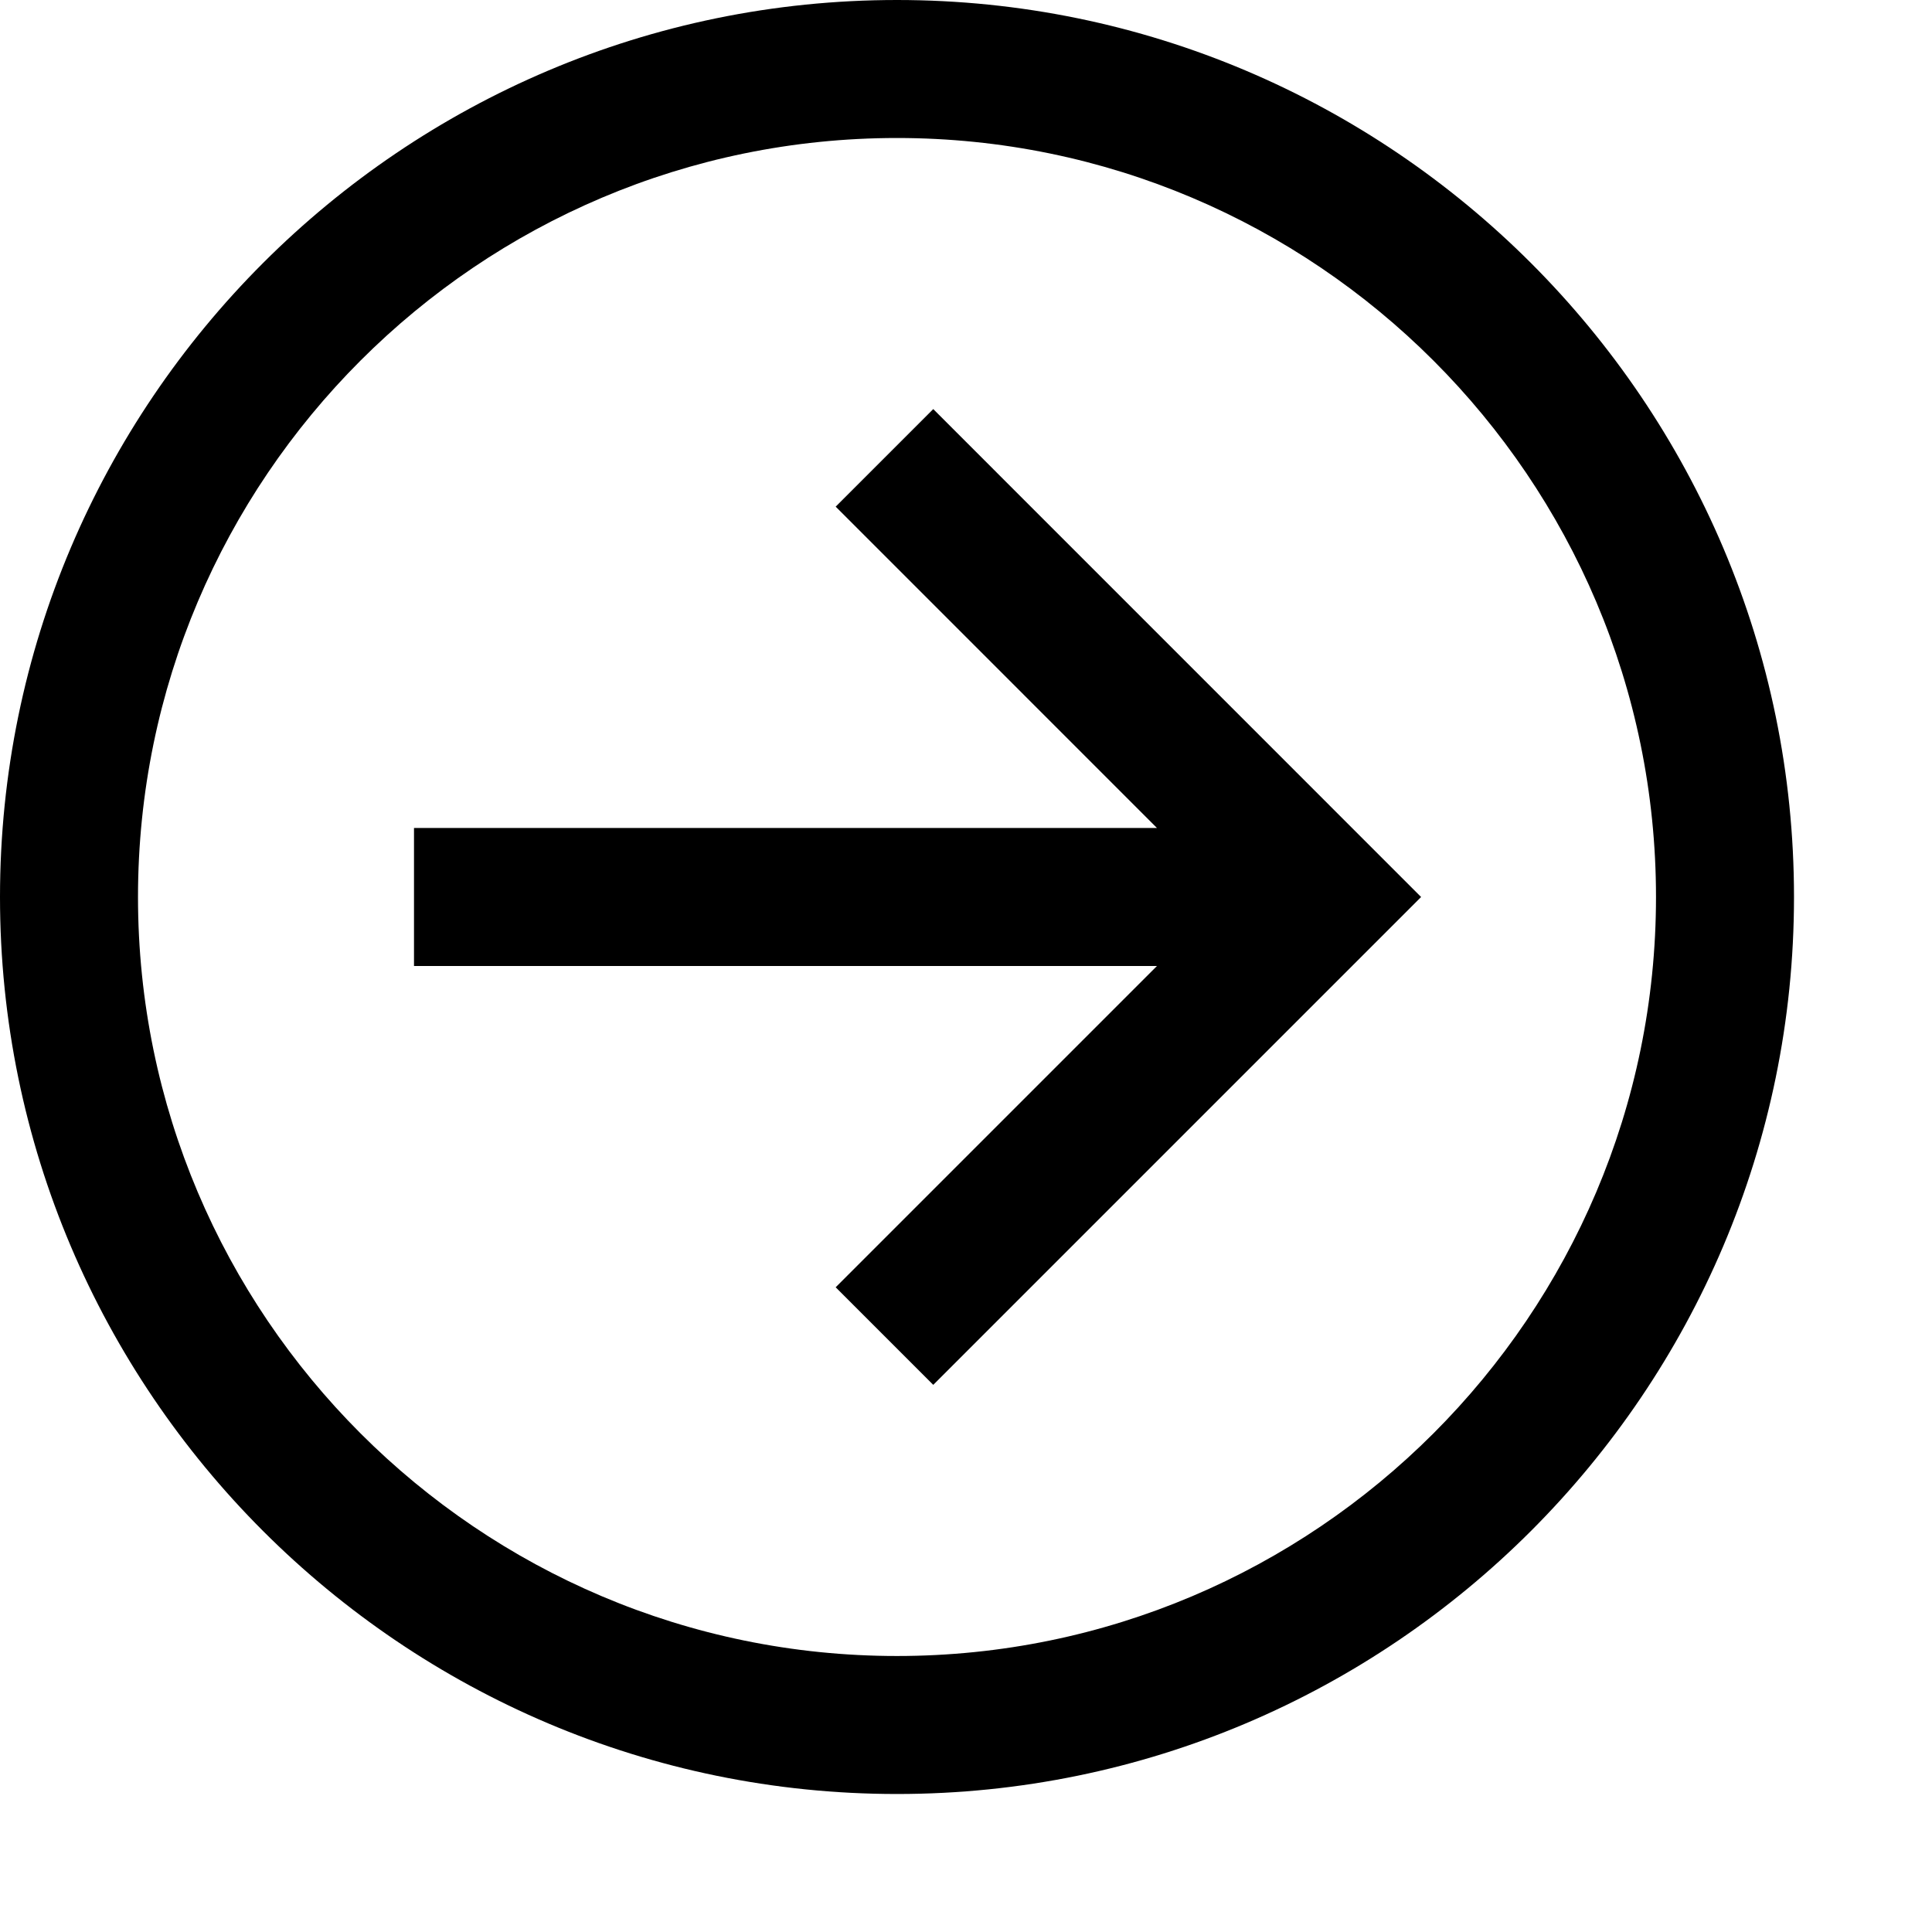
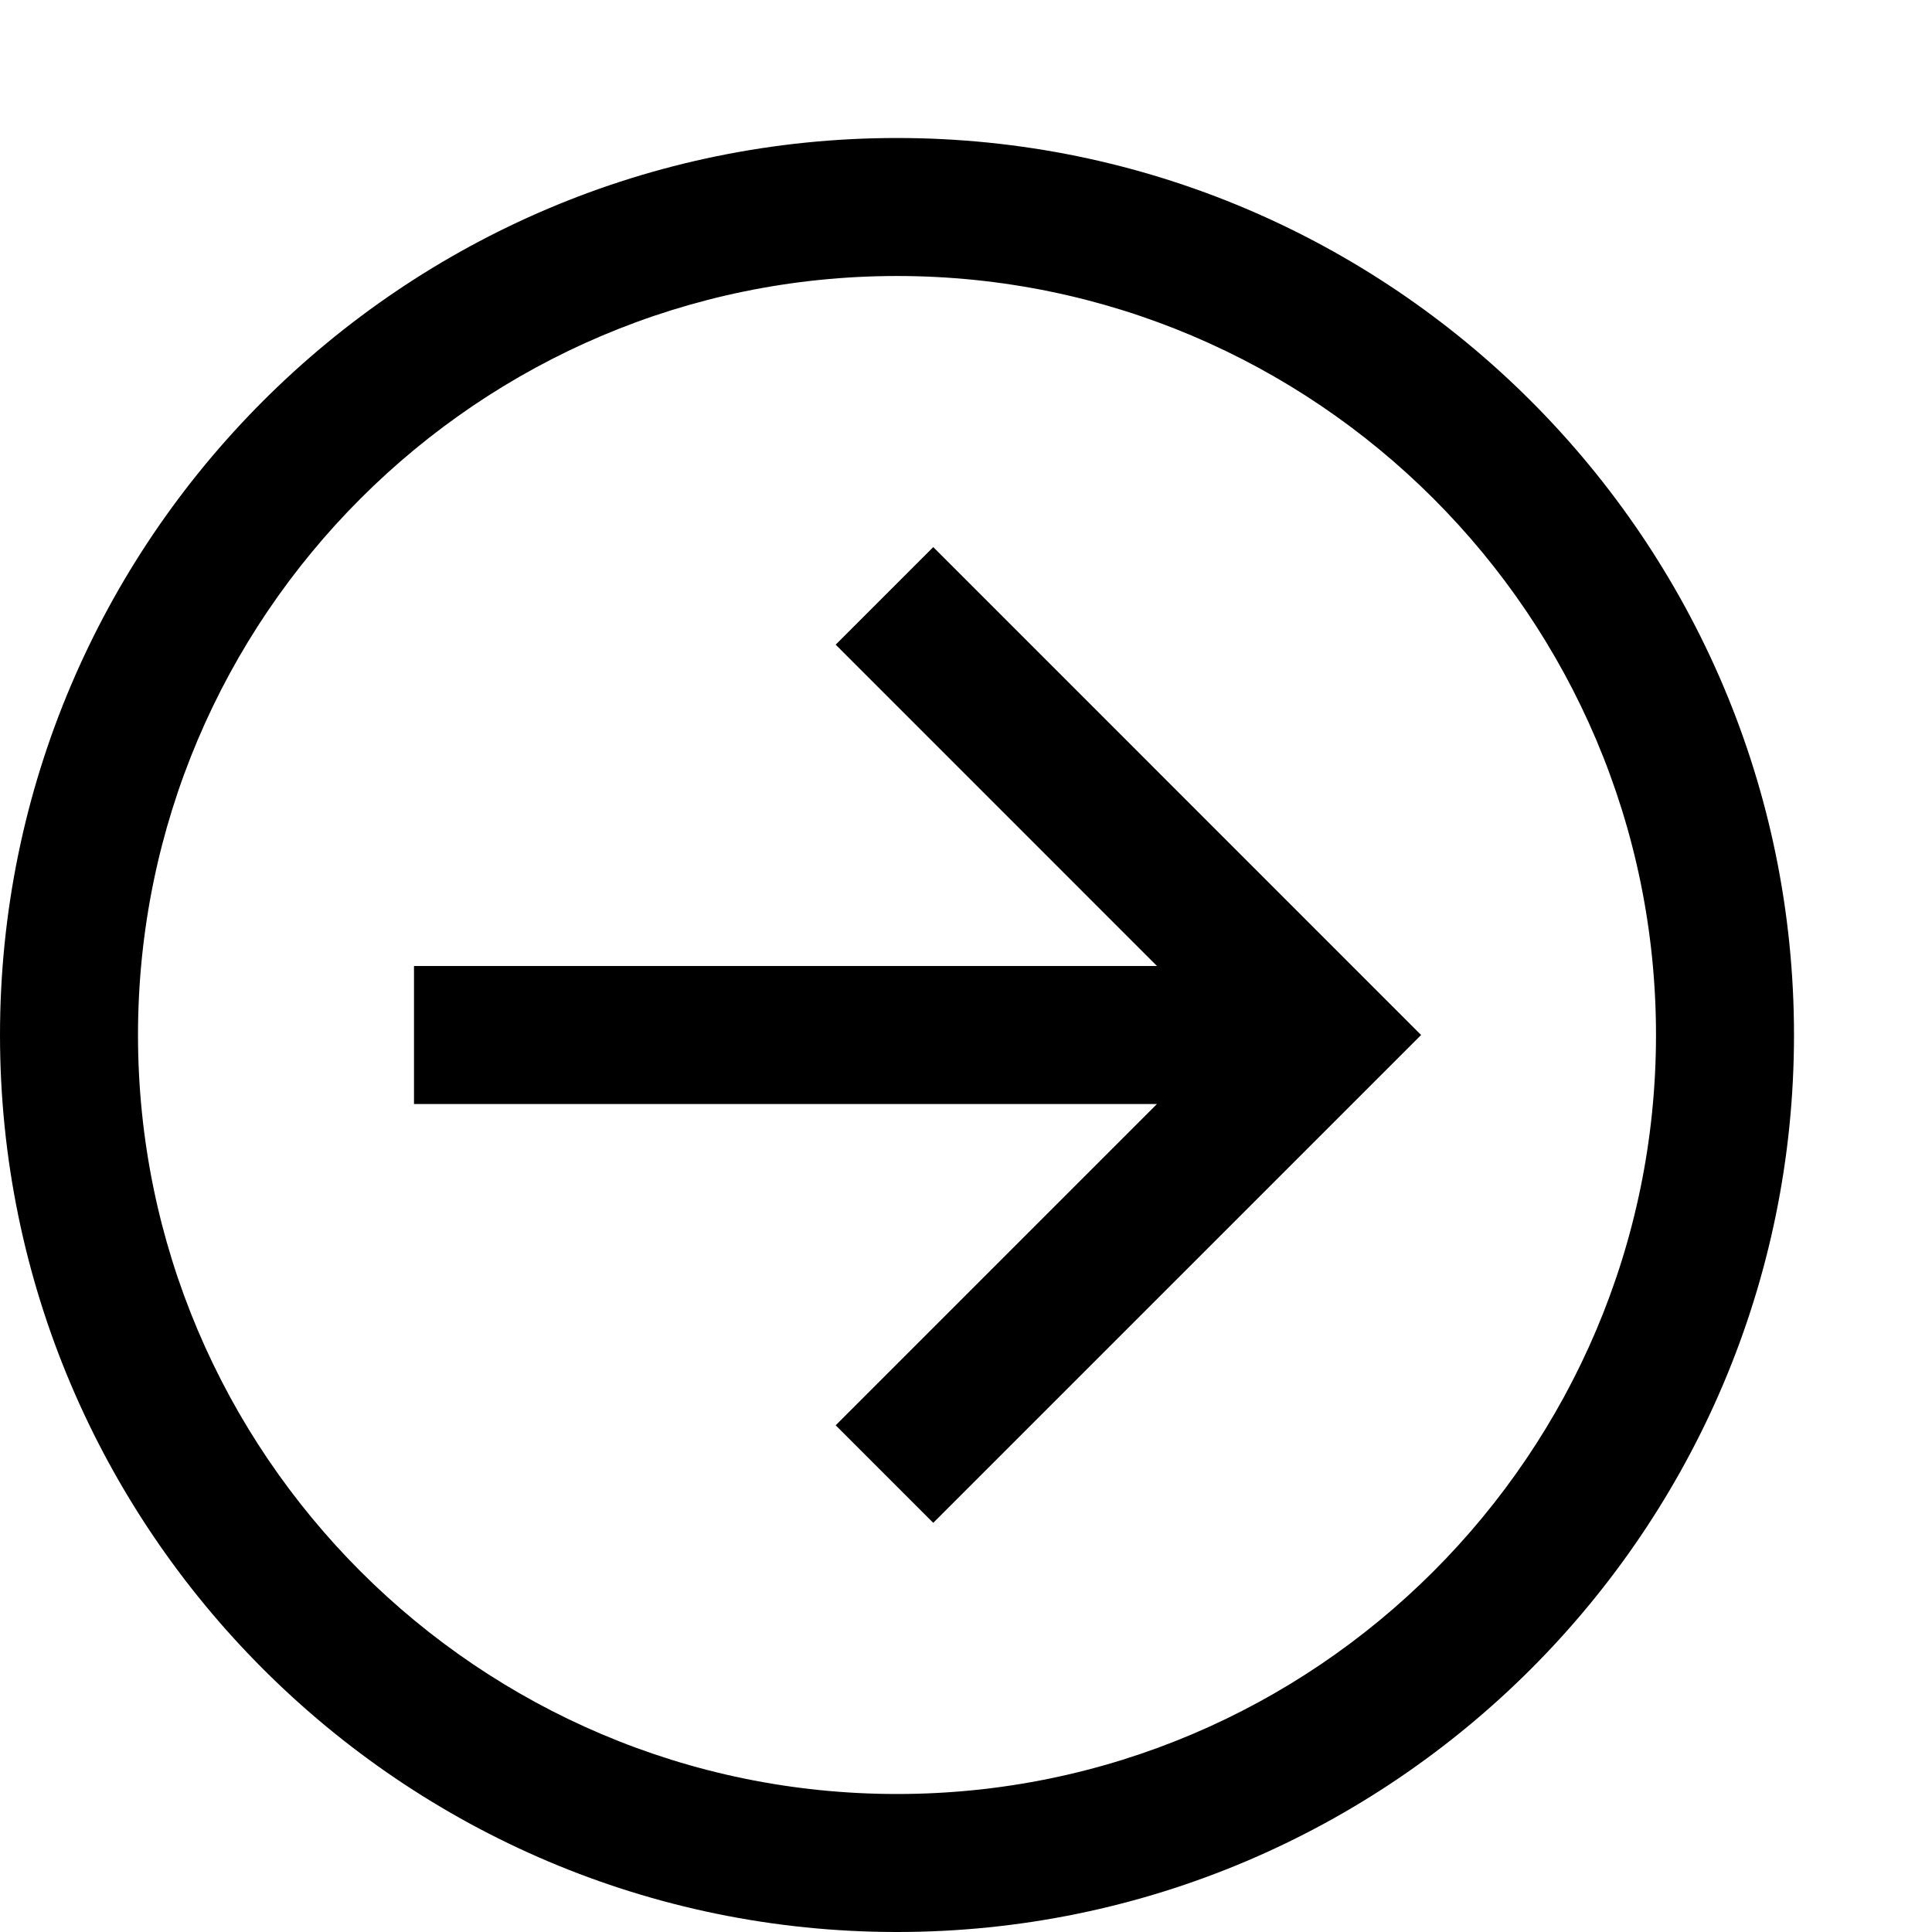
- <svg xmlns="http://www.w3.org/2000/svg" viewBox="0 0 448 448">
-   <path d="M208 416c-114.687 0-208-93.312-208-208s93.313-208 208-208 208 93.313 208 208-93.312 208-208 208zm0-384c-97.047 0-176 78.953-176 176 0 97.03 78.953 176 176 176 97.03 0 176-78.97 176-176 0-97.047-78.97-176-176-176zm8.406 62.86l-22.625 22.624 74.506 74.516h-172.287v32h172.28l-74.5 74.5 22.626 22.625 113.124-113.125-113.123-113.14z" />
+ <svg xmlns="http://www.w3.org/2000/svg" viewBox="0 0 448 448" enable-background="new 0 0 448 448">
+   <path d="M208 32c-114.687 0-208 93.313-208 208s93.313 208 208 208 208-93.313 208-208-93.312-208-208-208zm0 384c-97.047 0-176-78.969-176-176 0-97.047 78.953-176 176-176 97.031 0 176 78.953 176 176 0 97.031-78.969 176-176 176zm8.406-289.141l113.125 113.141-113.125 113.125-22.625-22.625 74.5-74.5h-172.281v-32h172.283l-74.502-74.516 22.625-22.625z" />
</svg>
